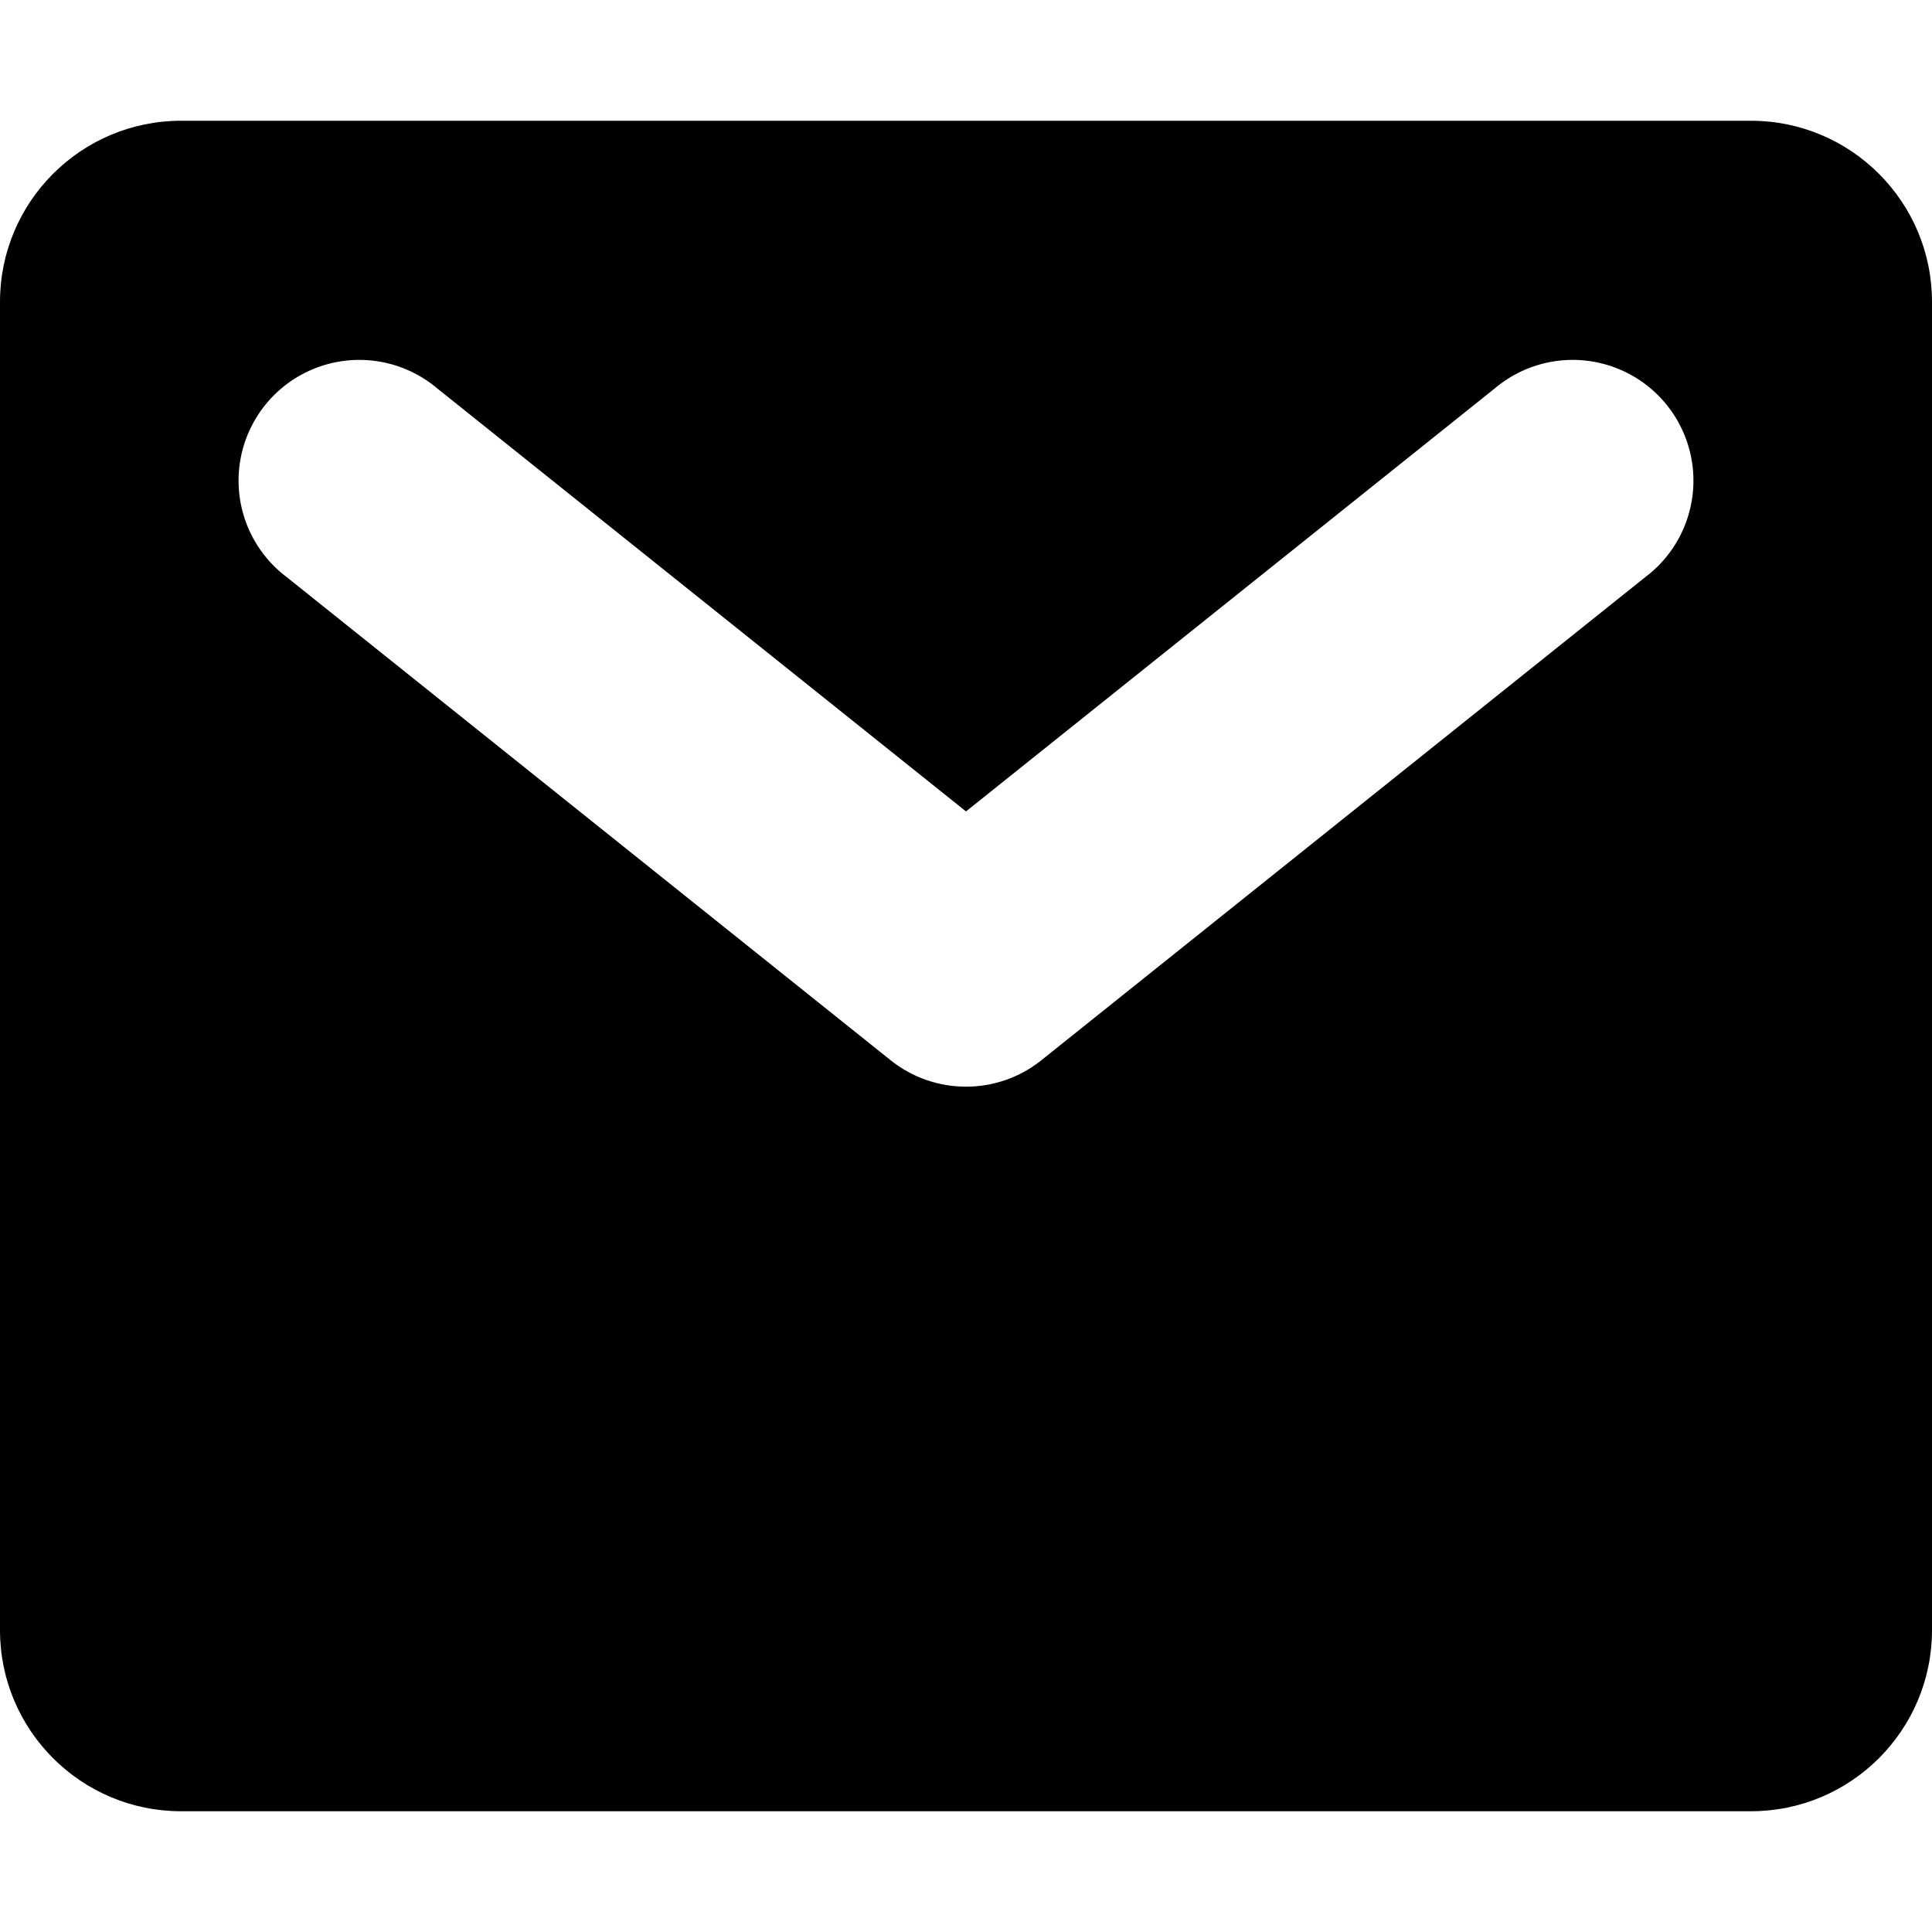
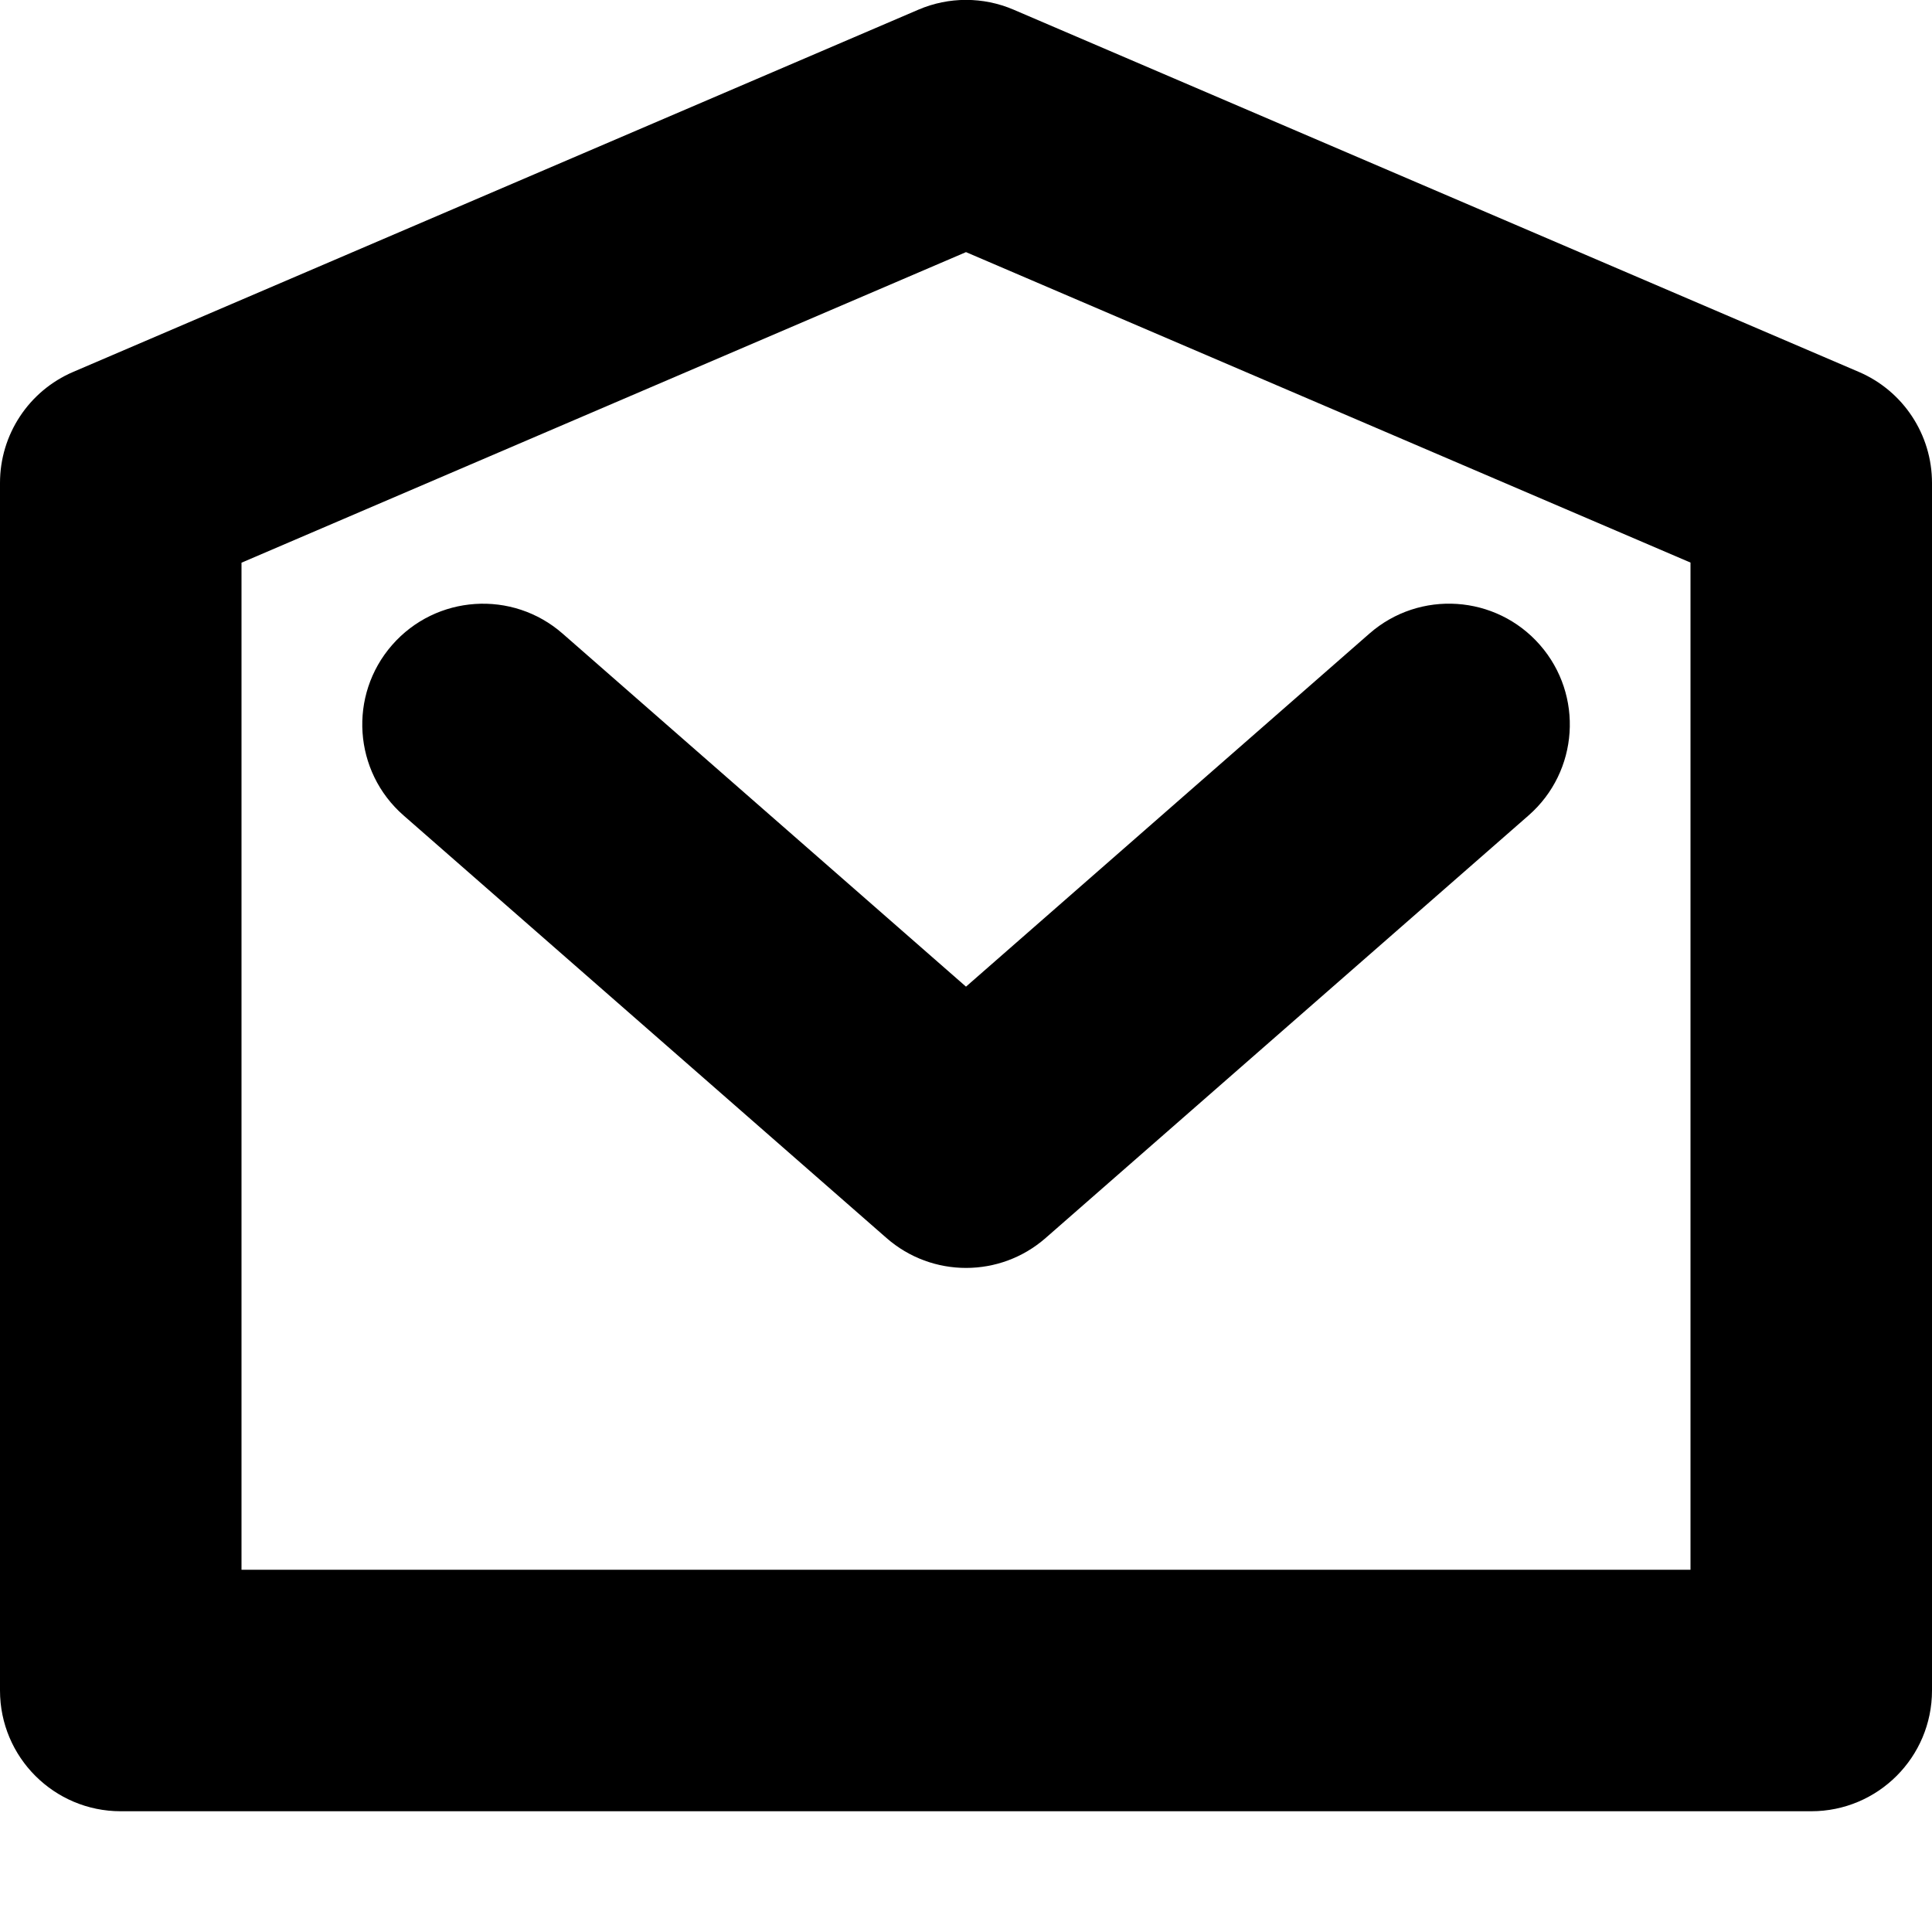
<svg xmlns="http://www.w3.org/2000/svg" width="16" height="16" viewBox="0 0 16 16">
-   <path fill-rule="evenodd" clip-rule="evenodd" d="M1.5 1A1.5 1.5 0 0 0 0 2.5v11A1.5 1.5 0 0 0 1.5 15h13a1.5 1.5 0 0 0 1.5-1.5v-11A1.5 1.5 0 0 0 14.5 1h-13Zm2.125 2.22a1 1 0 1 0-1.25 1.56l5 4a1 1 0 0 0 1.25 0l5-4a1 1 0 1 0-1.25-1.56L8 6.72l-4.375-3.5Z" />
+   <path d="M4.659 5.247a1 1 0 1 0-1.317 1.506l4 3.5a1 1 0 0 0 1.317 0l4-3.5a1 1 0 1 0-1.318-1.506L8 8.171 4.659 5.247Z" />
+   <path fill-rule="evenodd" clip-rule="evenodd" d="M8.394.08a1 1 0 0 0-.788 0l-7 3A1 1 0 0 0 0 4v10a1 1 0 0 0 1 1h14a1 1 0 0 0 1-1V4a1 1 0 0 0-.606-.92l-7-3ZM2 13V4.66l6-2.572 6 2.571V13H2Z" />
</svg>
